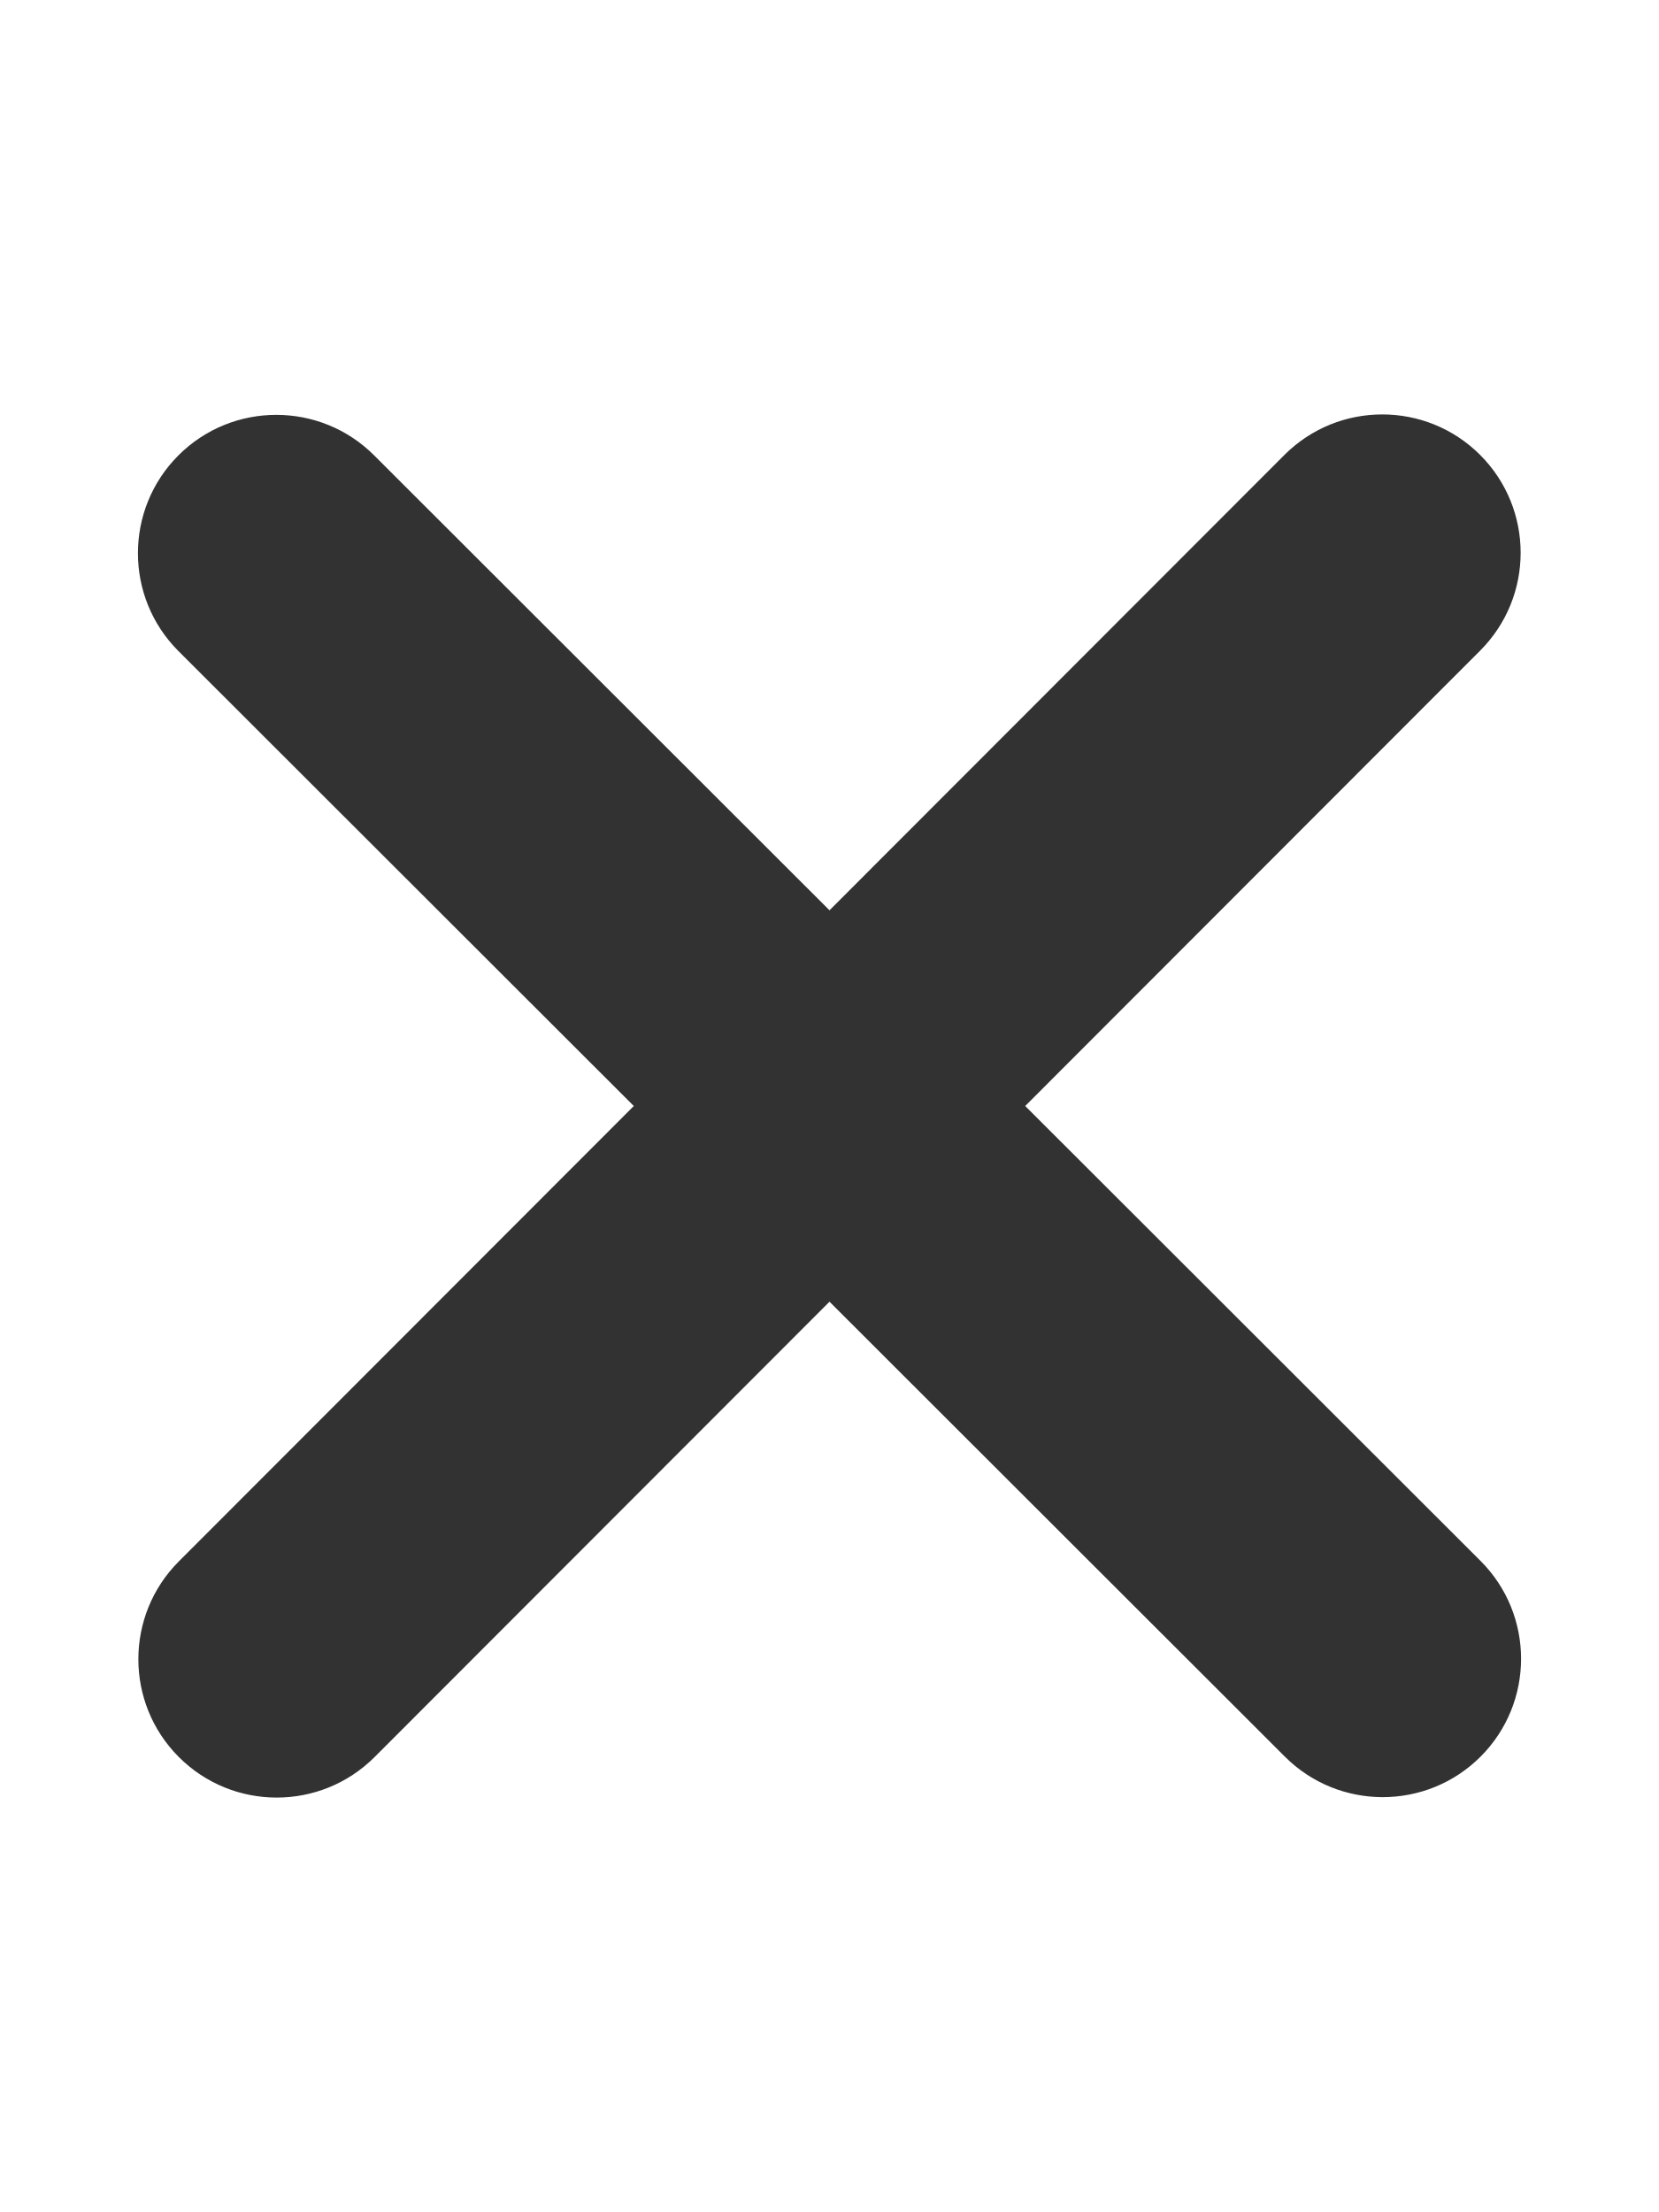
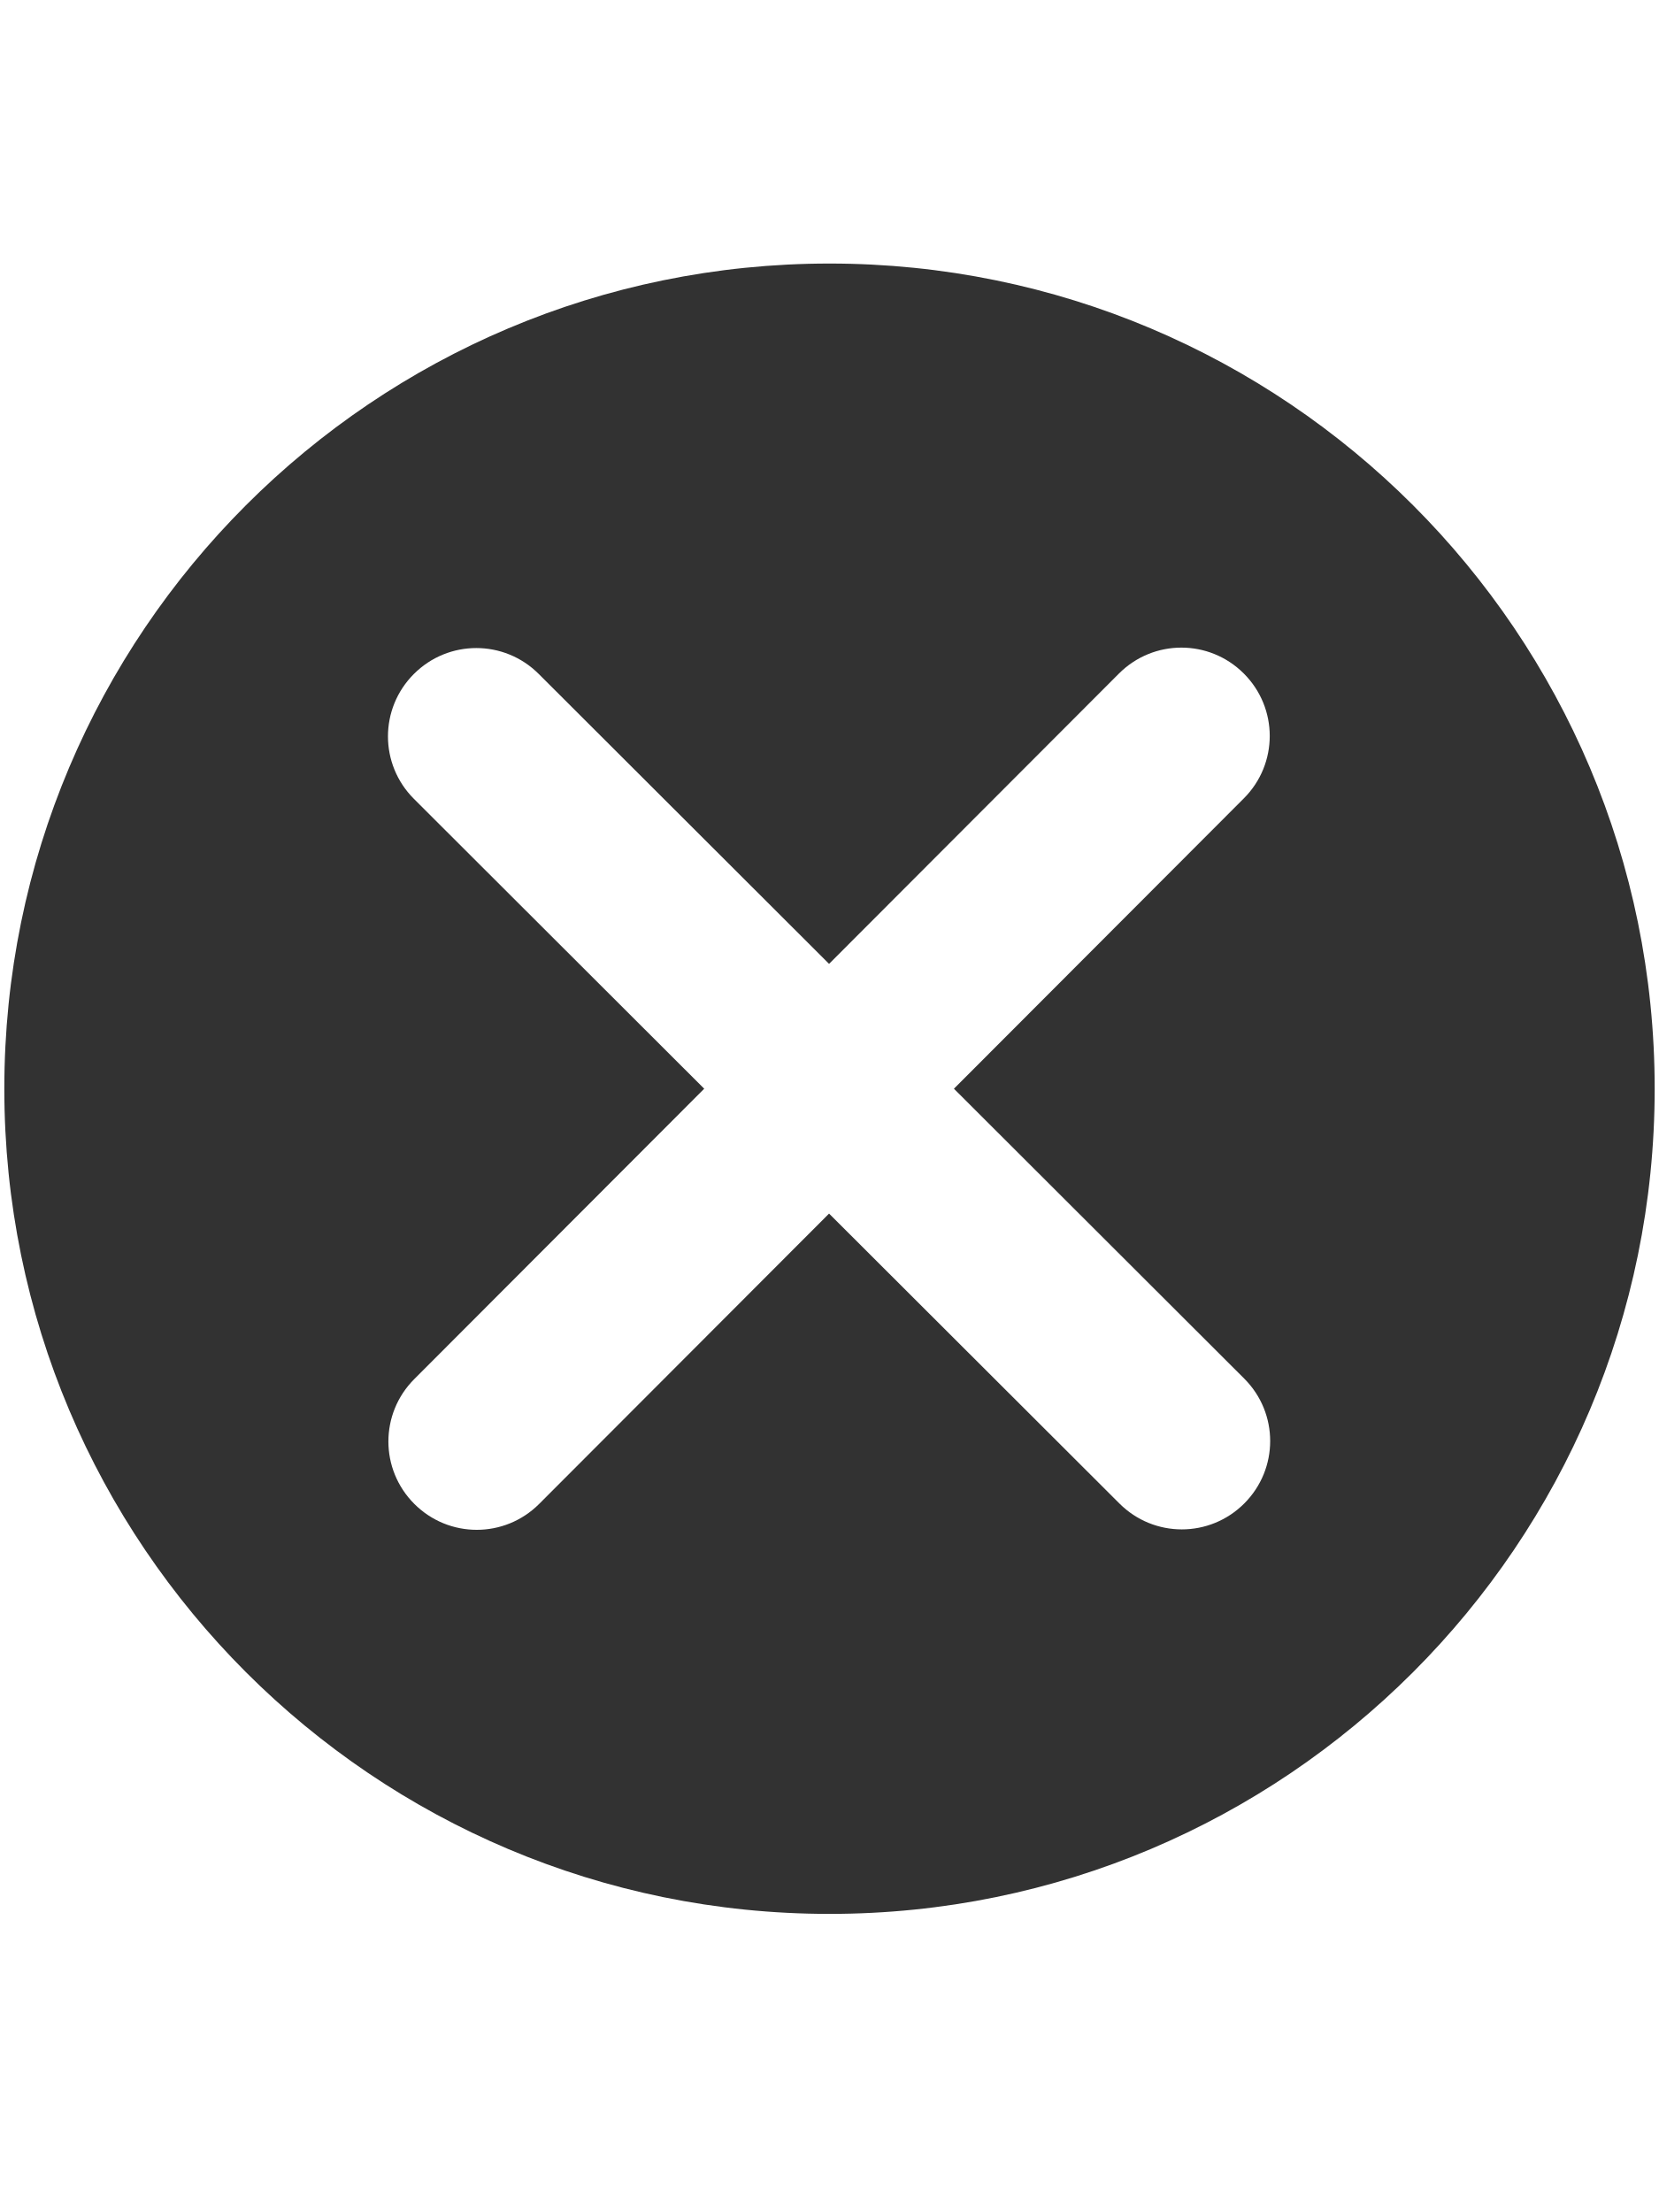
- <svg xmlns="http://www.w3.org/2000/svg" viewBox="0 0 384 512">
-   <path fill="#323232" d="M342.6 150.6c12.5-12.5 12.5-32.8 0-45.3s-32.8-12.5-45.3 0L192 210.7 86.6 105.4c-12.5-12.5-32.8-12.5-45.3 0s-12.5 32.8 0 45.3L146.7 256 41.4 361.4c-12.5 12.5-12.5 32.8 0 45.3s32.8 12.5 45.3 0L192 301.3 297.4 406.6c12.5 12.5 32.8 12.5 45.3 0s12.5-32.8 0-45.3L237.3 256 342.6 150.6z" />
+ <svg xmlns="http://www.w3.org/2000/svg" id="Layer_1" version="1.1" viewBox="0 0 384 512">
+   <defs>
+     <style>
+       .st0 {
+         fill: #323232;
+       }
+     </style>
+   </defs>
+   <path class="st0" d="M192,61C86.5,61,1,146.5,1,252s85.5,191,191,191,191-85.5,191-191S297.5,61,192,61ZM288,348c-8,8-20.9,8-28.9,0l-67.2-67.1-67.1,67.2c-8,8-20.9,8-28.9,0s-8-20.9,0-28.9l67.1-67.2-67.2-67.1c-8-8-8-20.9,0-28.9s20.9-8,28.9,0l67.2,67.1,67.1-67.2c8-8,20.9-8,28.9,0s8,20.9,0,28.9l-67.1,67.2,67.2,67.1c8,8,8,20.9,0,28.9Z" />
</svg>
